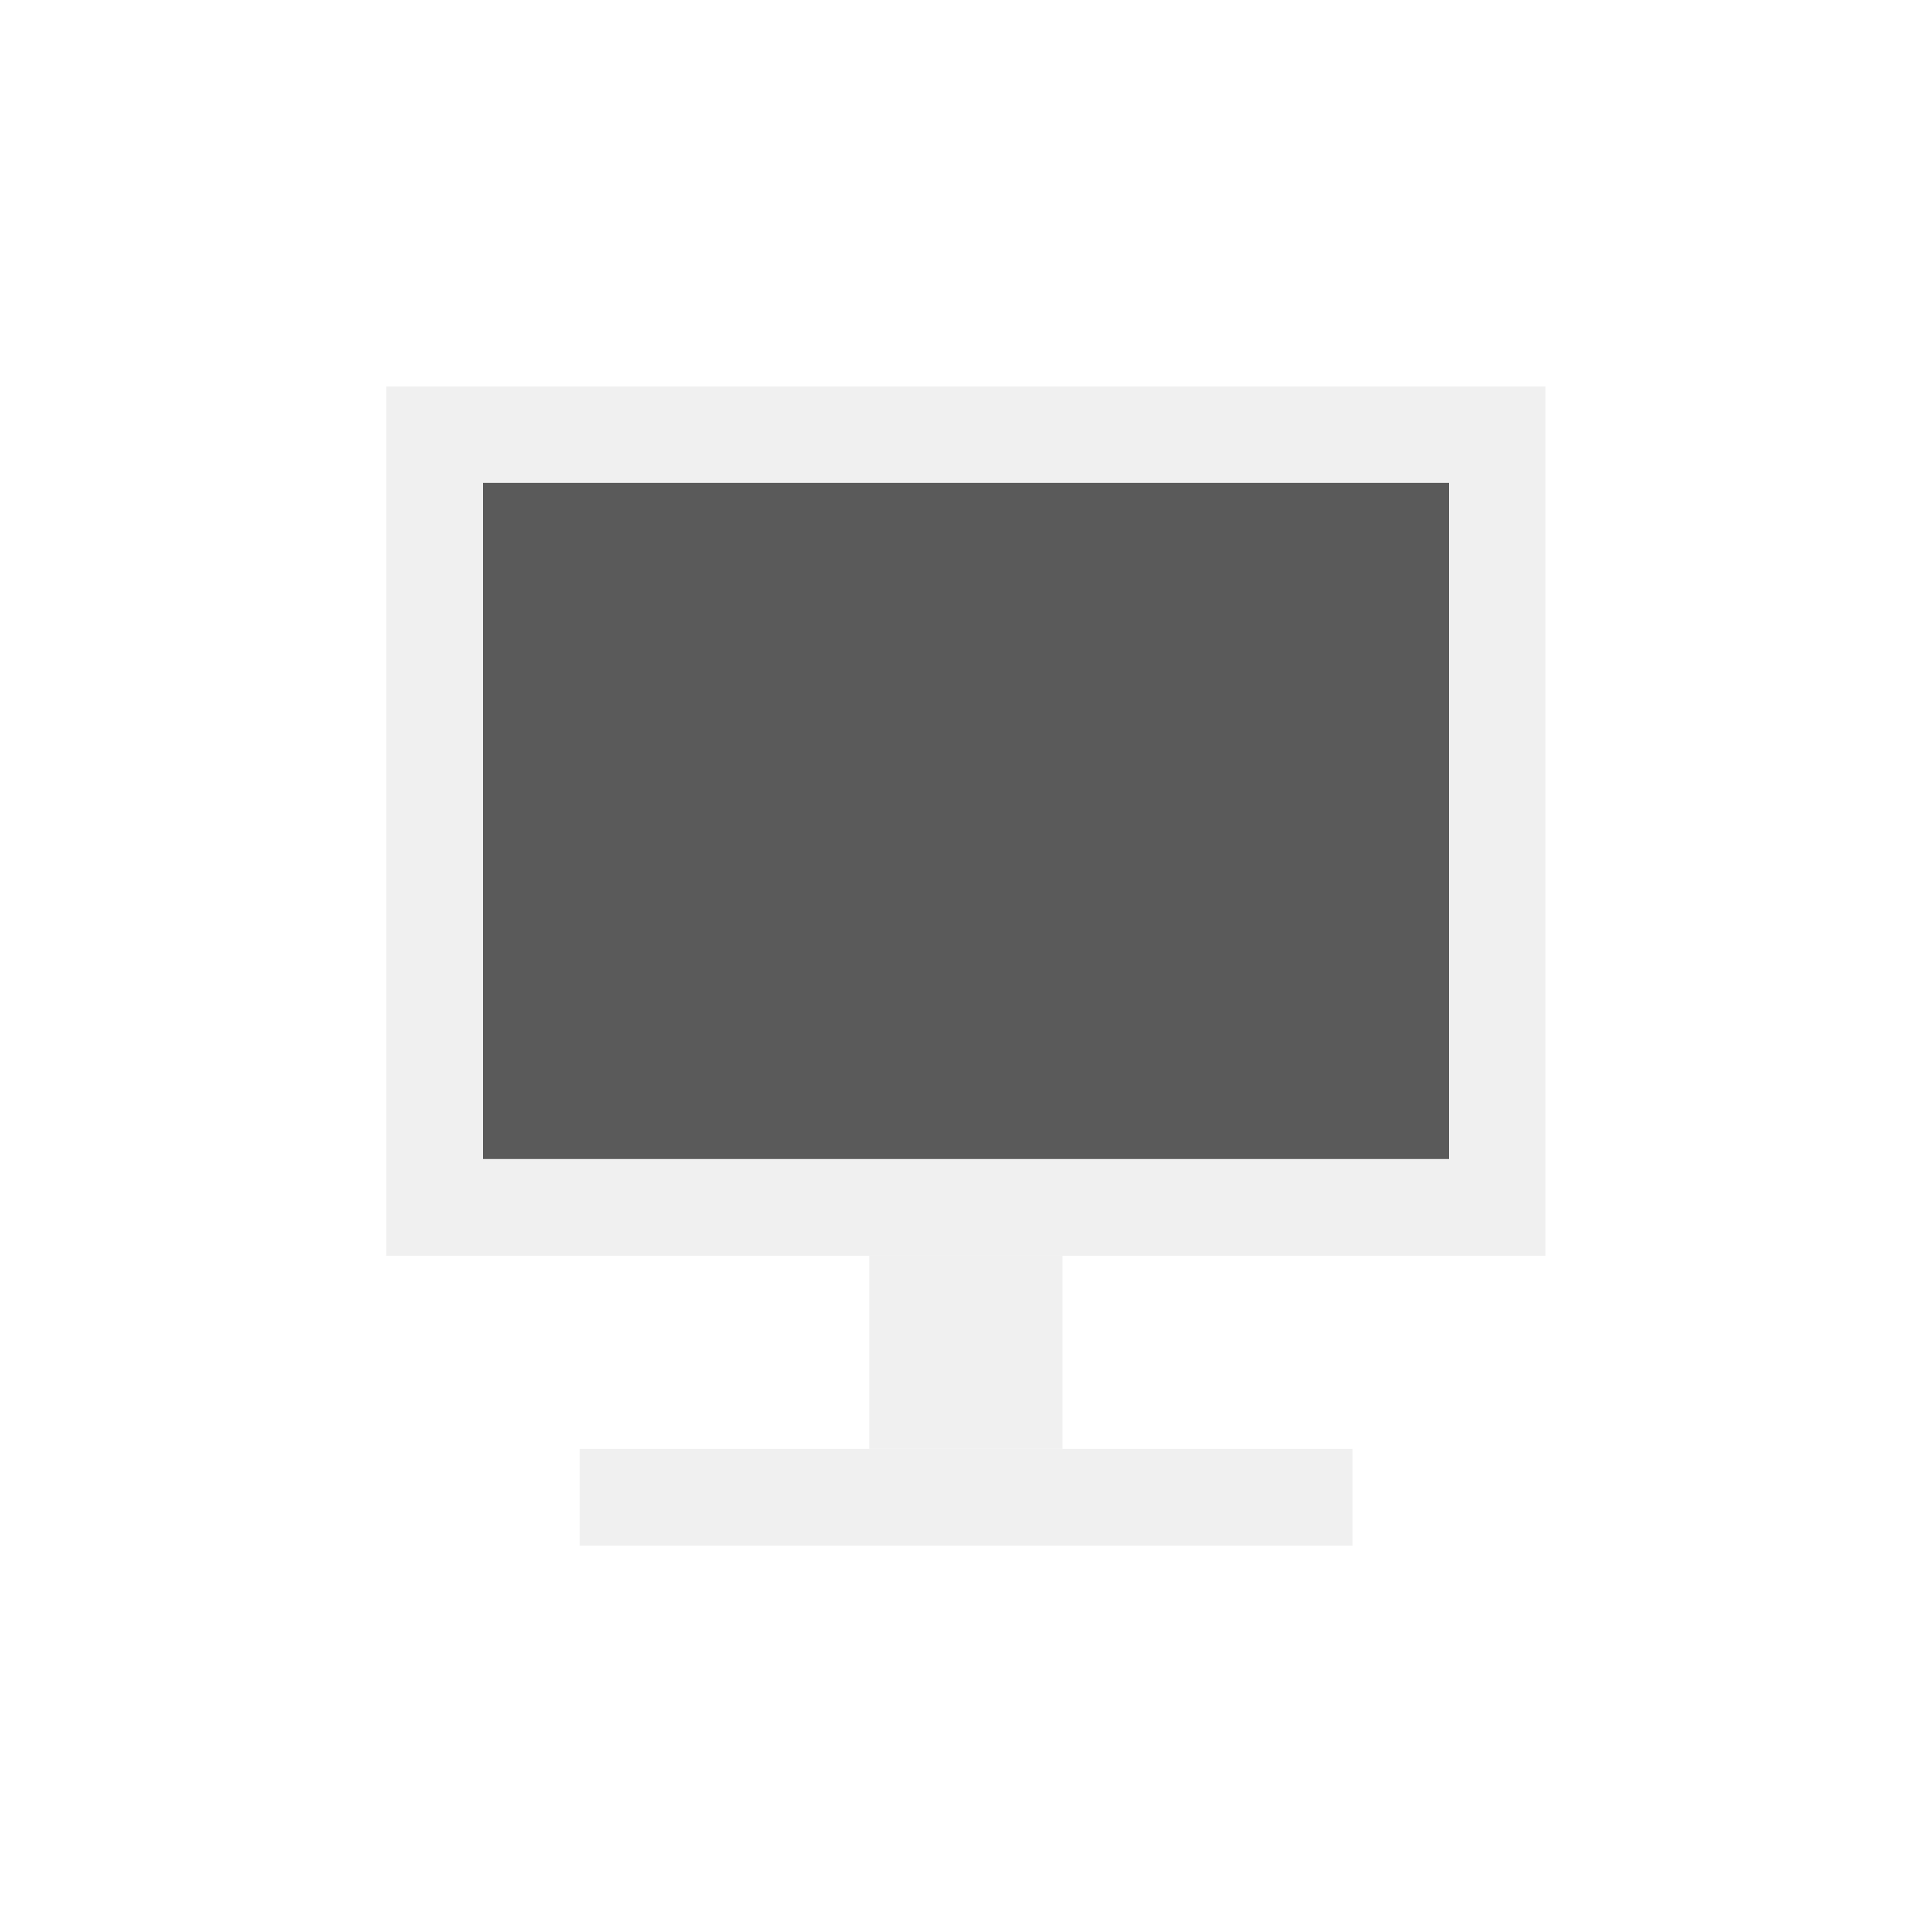
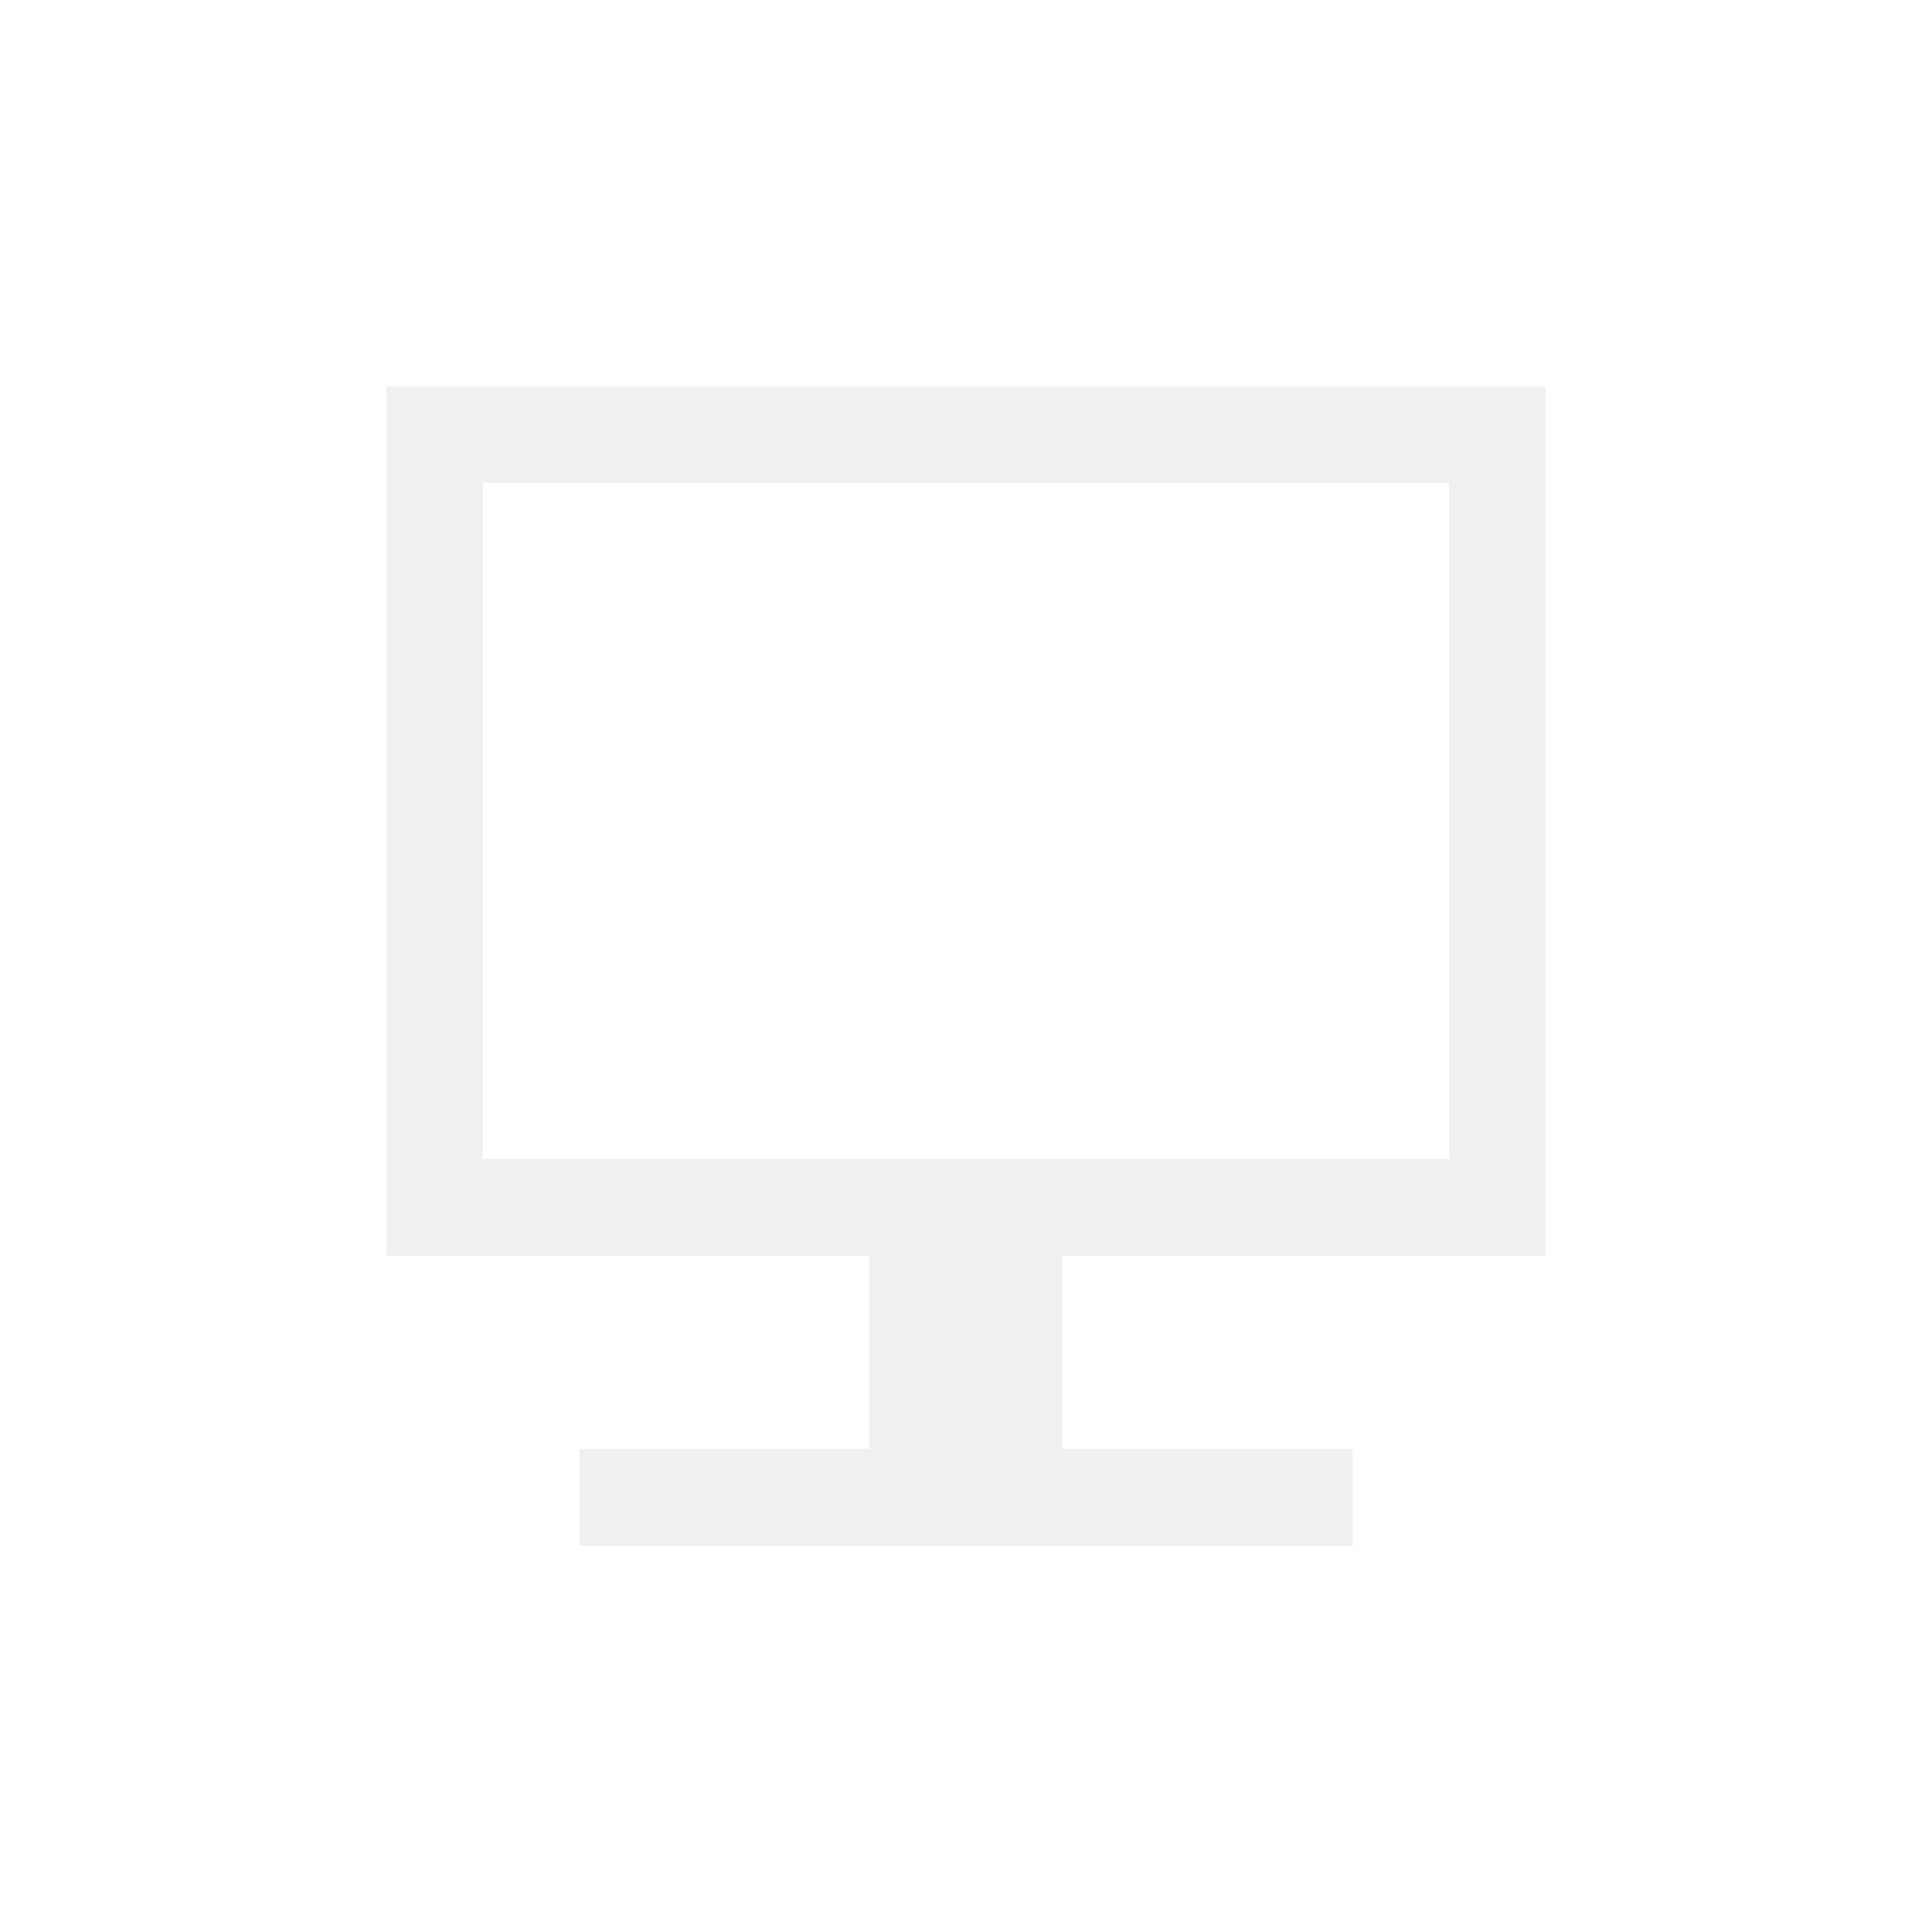
<svg xmlns="http://www.w3.org/2000/svg" width="20" height="20" viewBox="0 0 5.292 5.292" version="1.1" id="svg8">
  <defs id="defs2" />
  <g id="layer1" transform="translate(0,-291.7083)">
    <g id="ForwardPlayback">
-       <path style="fill:#f0f0f0;stroke-width:0.265" d="m 1.058,292.767 v 2.381 h 3.175 v -2.381 z" id="rect1637" />
+       <path id="rect1637" style="fill:#f0f0f0;stroke-width:0.265" d="M 1.058 292.767 L 1.058 295.148 L 4.233 295.148 L 4.233 292.767 L 1.058 292.767 z M 1.323 293.031 L 3.969 293.031 L 3.969 294.883 L 1.323 294.883 L 1.323 293.031 z " />
      <rect style="fill:#f0f0f0;stroke-width:0.265" id="rect9549" width="2.117" height="0.265" x="1.588" y="295.677" />
      <rect style="fill:#f0f0f0;stroke-width:0.265" id="rect9551" width="0.529" height="0.529" x="2.381" y="295.148" />
-       <rect style="fill:#5a5a5a;fill-opacity:1;stroke-width:6.35" id="rect10053" width="2.646" height="1.852" x="1.323" y="293.031" />
    </g>
  </g>
</svg>
